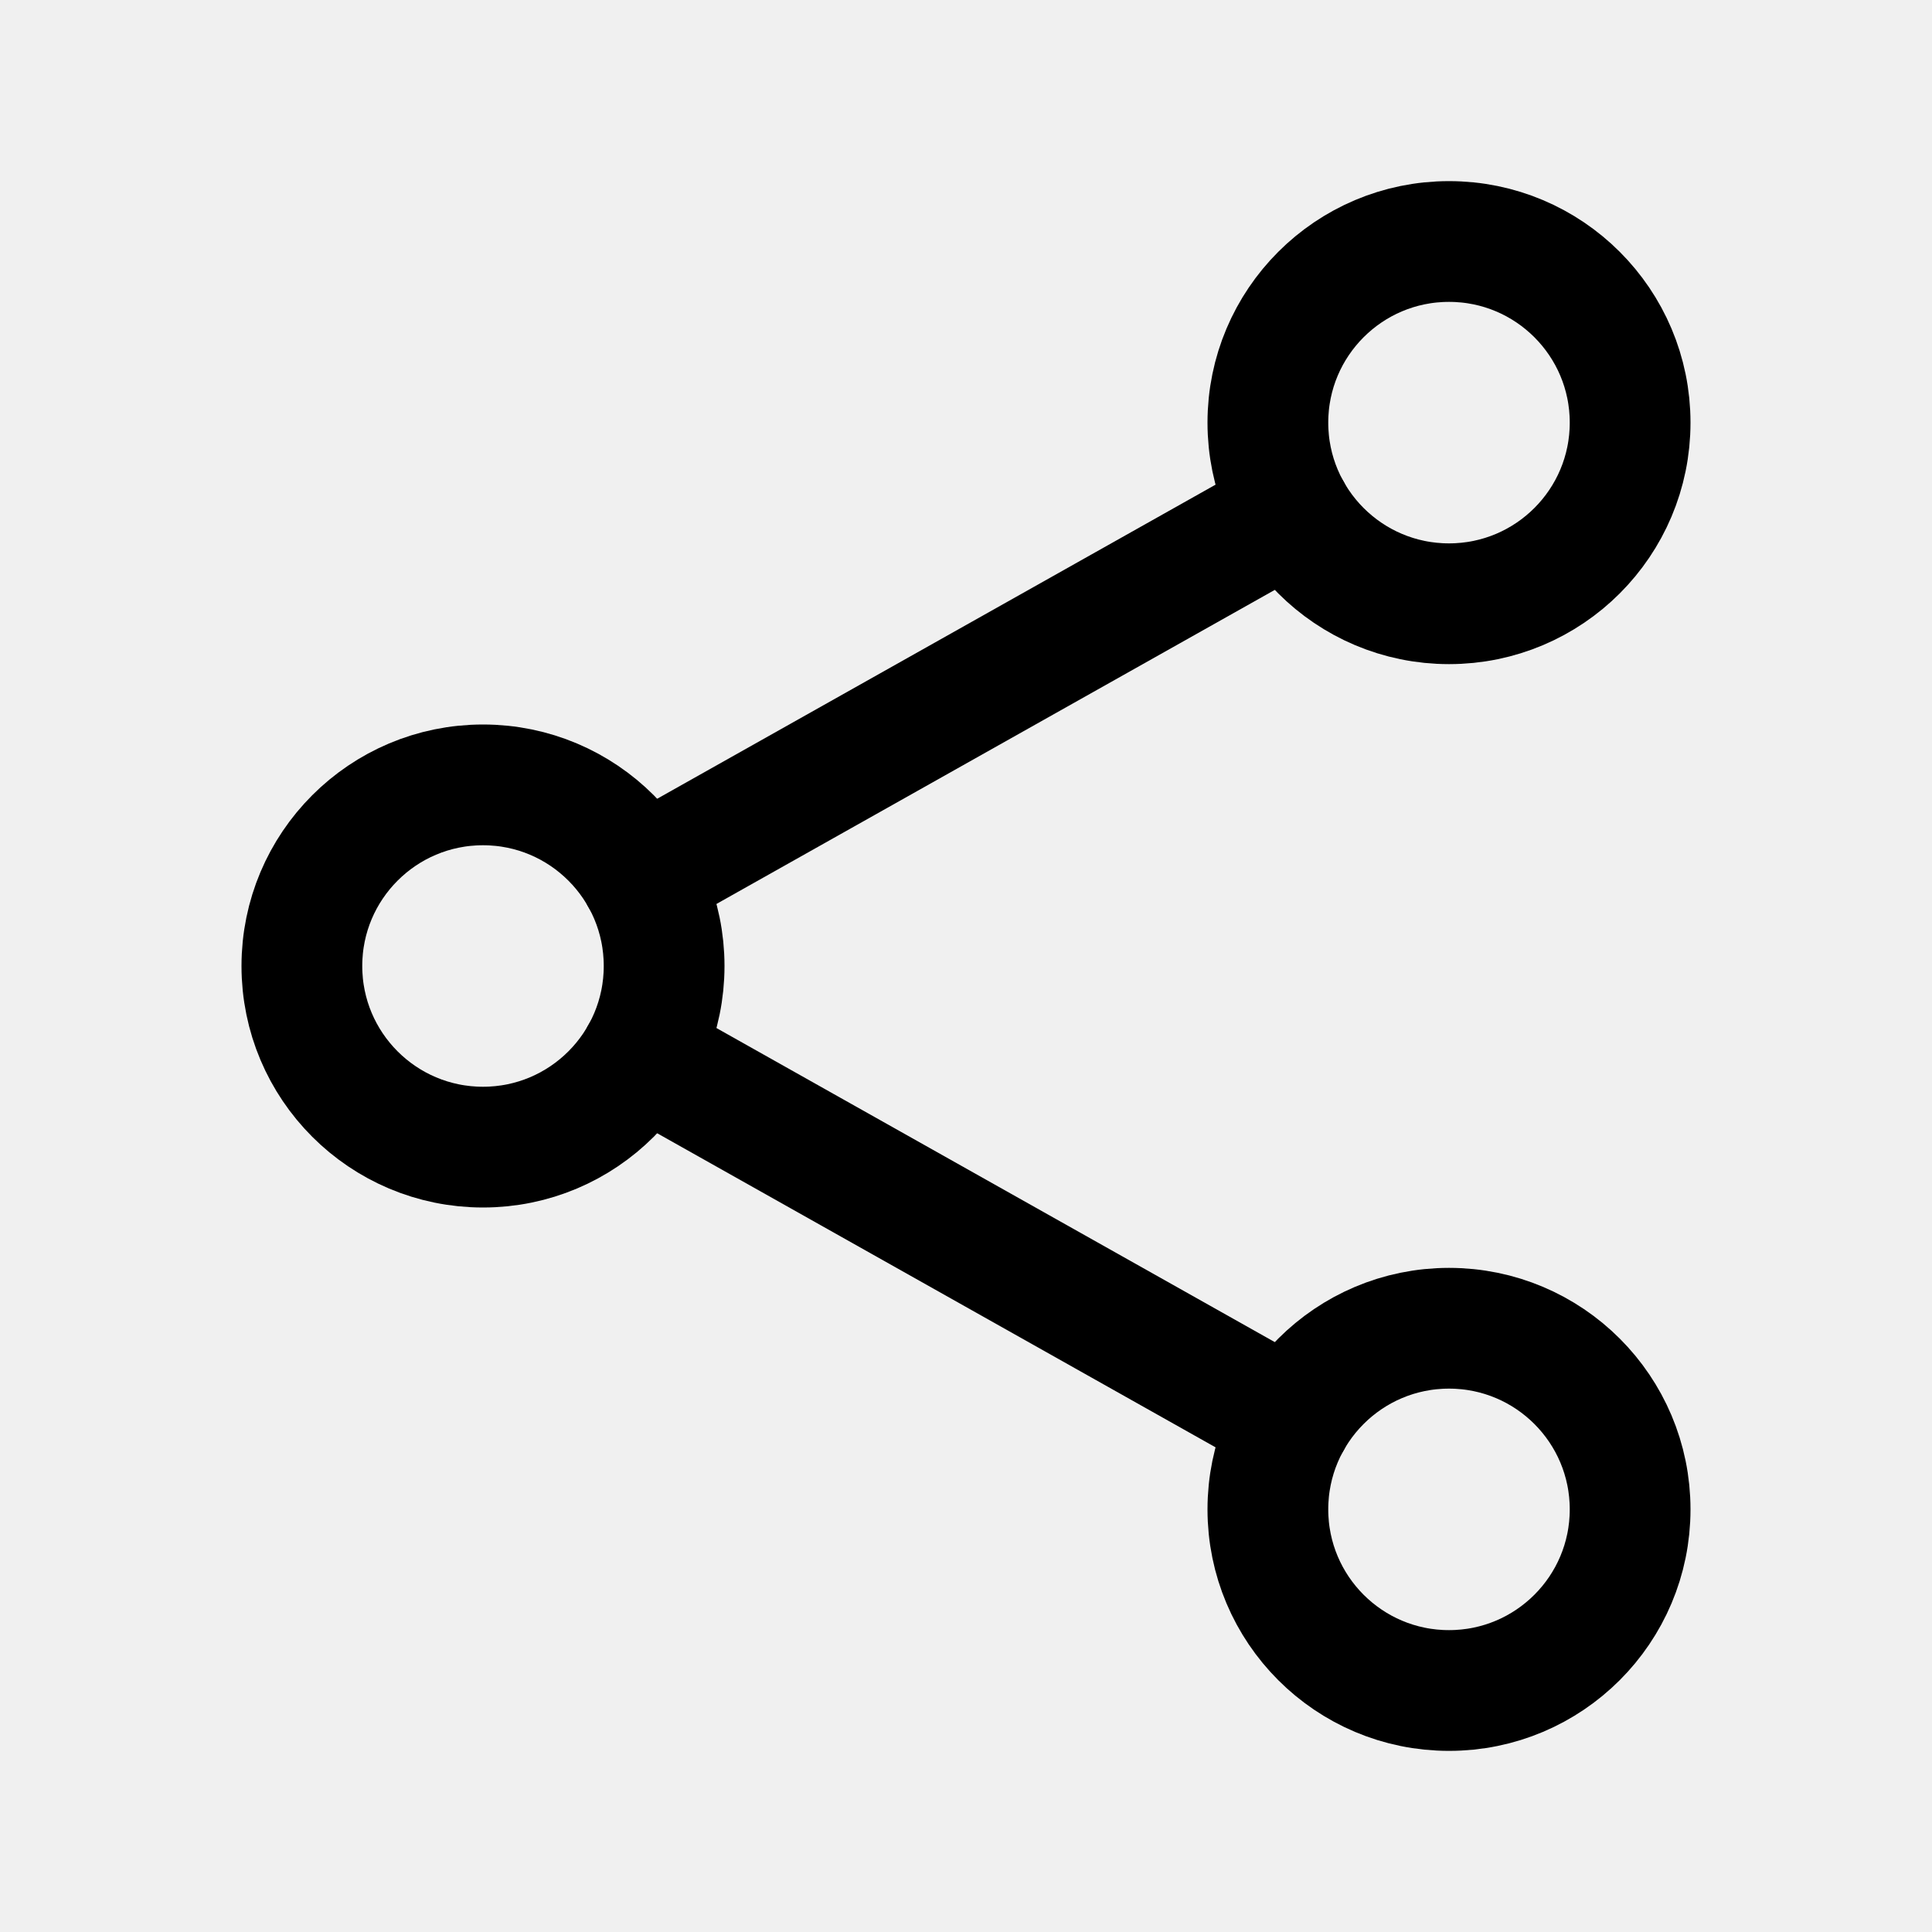
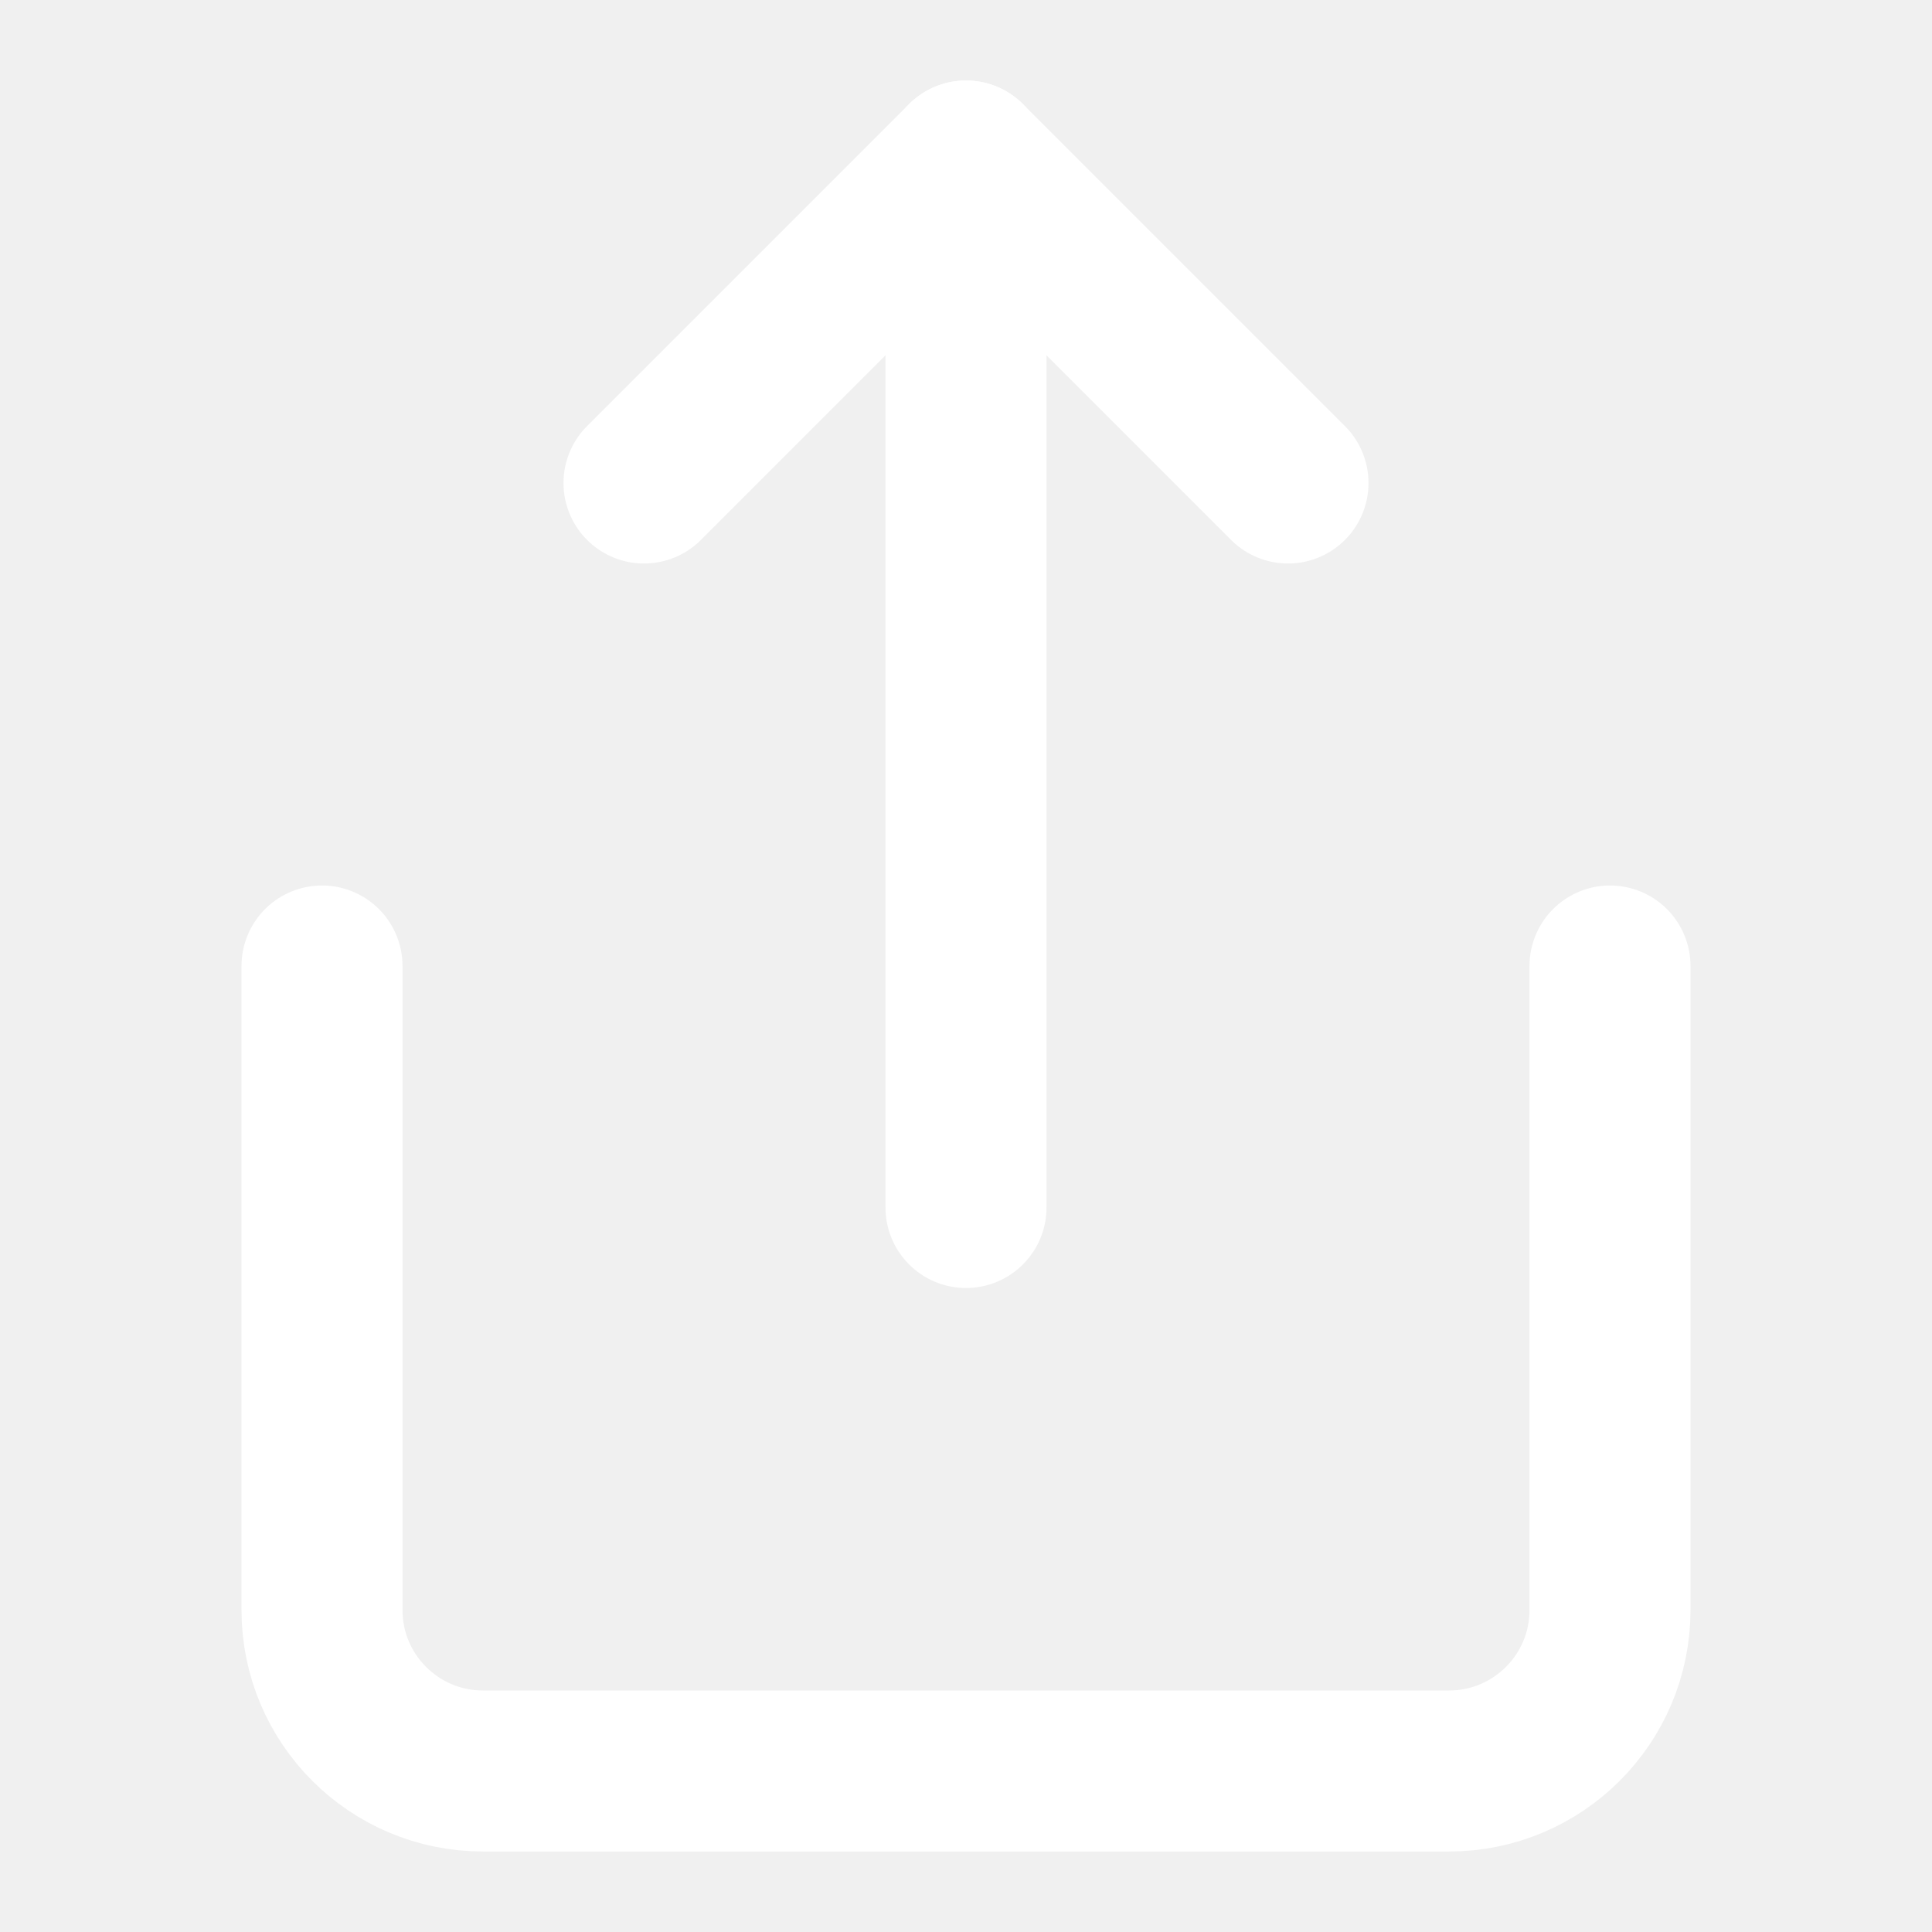
- <svg xmlns="http://www.w3.org/2000/svg" class="ionicon" viewBox="0 0 512 512">
-   <circle cx="128" cy="256" r="48" fill="none" stroke="currentColor" stroke-linecap="round" stroke-linejoin="round" stroke-width="32" />
-   <circle cx="384" cy="112" r="48" fill="none" stroke="currentColor" stroke-linecap="round" stroke-linejoin="round" stroke-width="32" />
-   <circle cx="384" cy="400" r="48" fill="none" stroke="currentColor" stroke-linecap="round" stroke-linejoin="round" stroke-width="32" />
-   <path fill="none" stroke="currentColor" stroke-linecap="round" stroke-linejoin="round" stroke-width="32" d="M169.83 279.53l172.34 96.94M342.17 135.53l-172.34 96.94" />
+ <svg xmlns="http://www.w3.org/2000/svg" width="24" height="24" viewBox="0 0 24 24" fill="none" stroke="white" stroke-width="2" stroke-linecap="round" stroke-linejoin="round" class="feather feather-share">
+   <path d="M4 12v8a2 2 0 0 0 2 2h12a2 2 0 0 0 2-2v-8" />
+   <polyline points="16 6 12 2 8 6" />
+   <line x1="12" y1="2" x2="12" y2="15" />
</svg>
